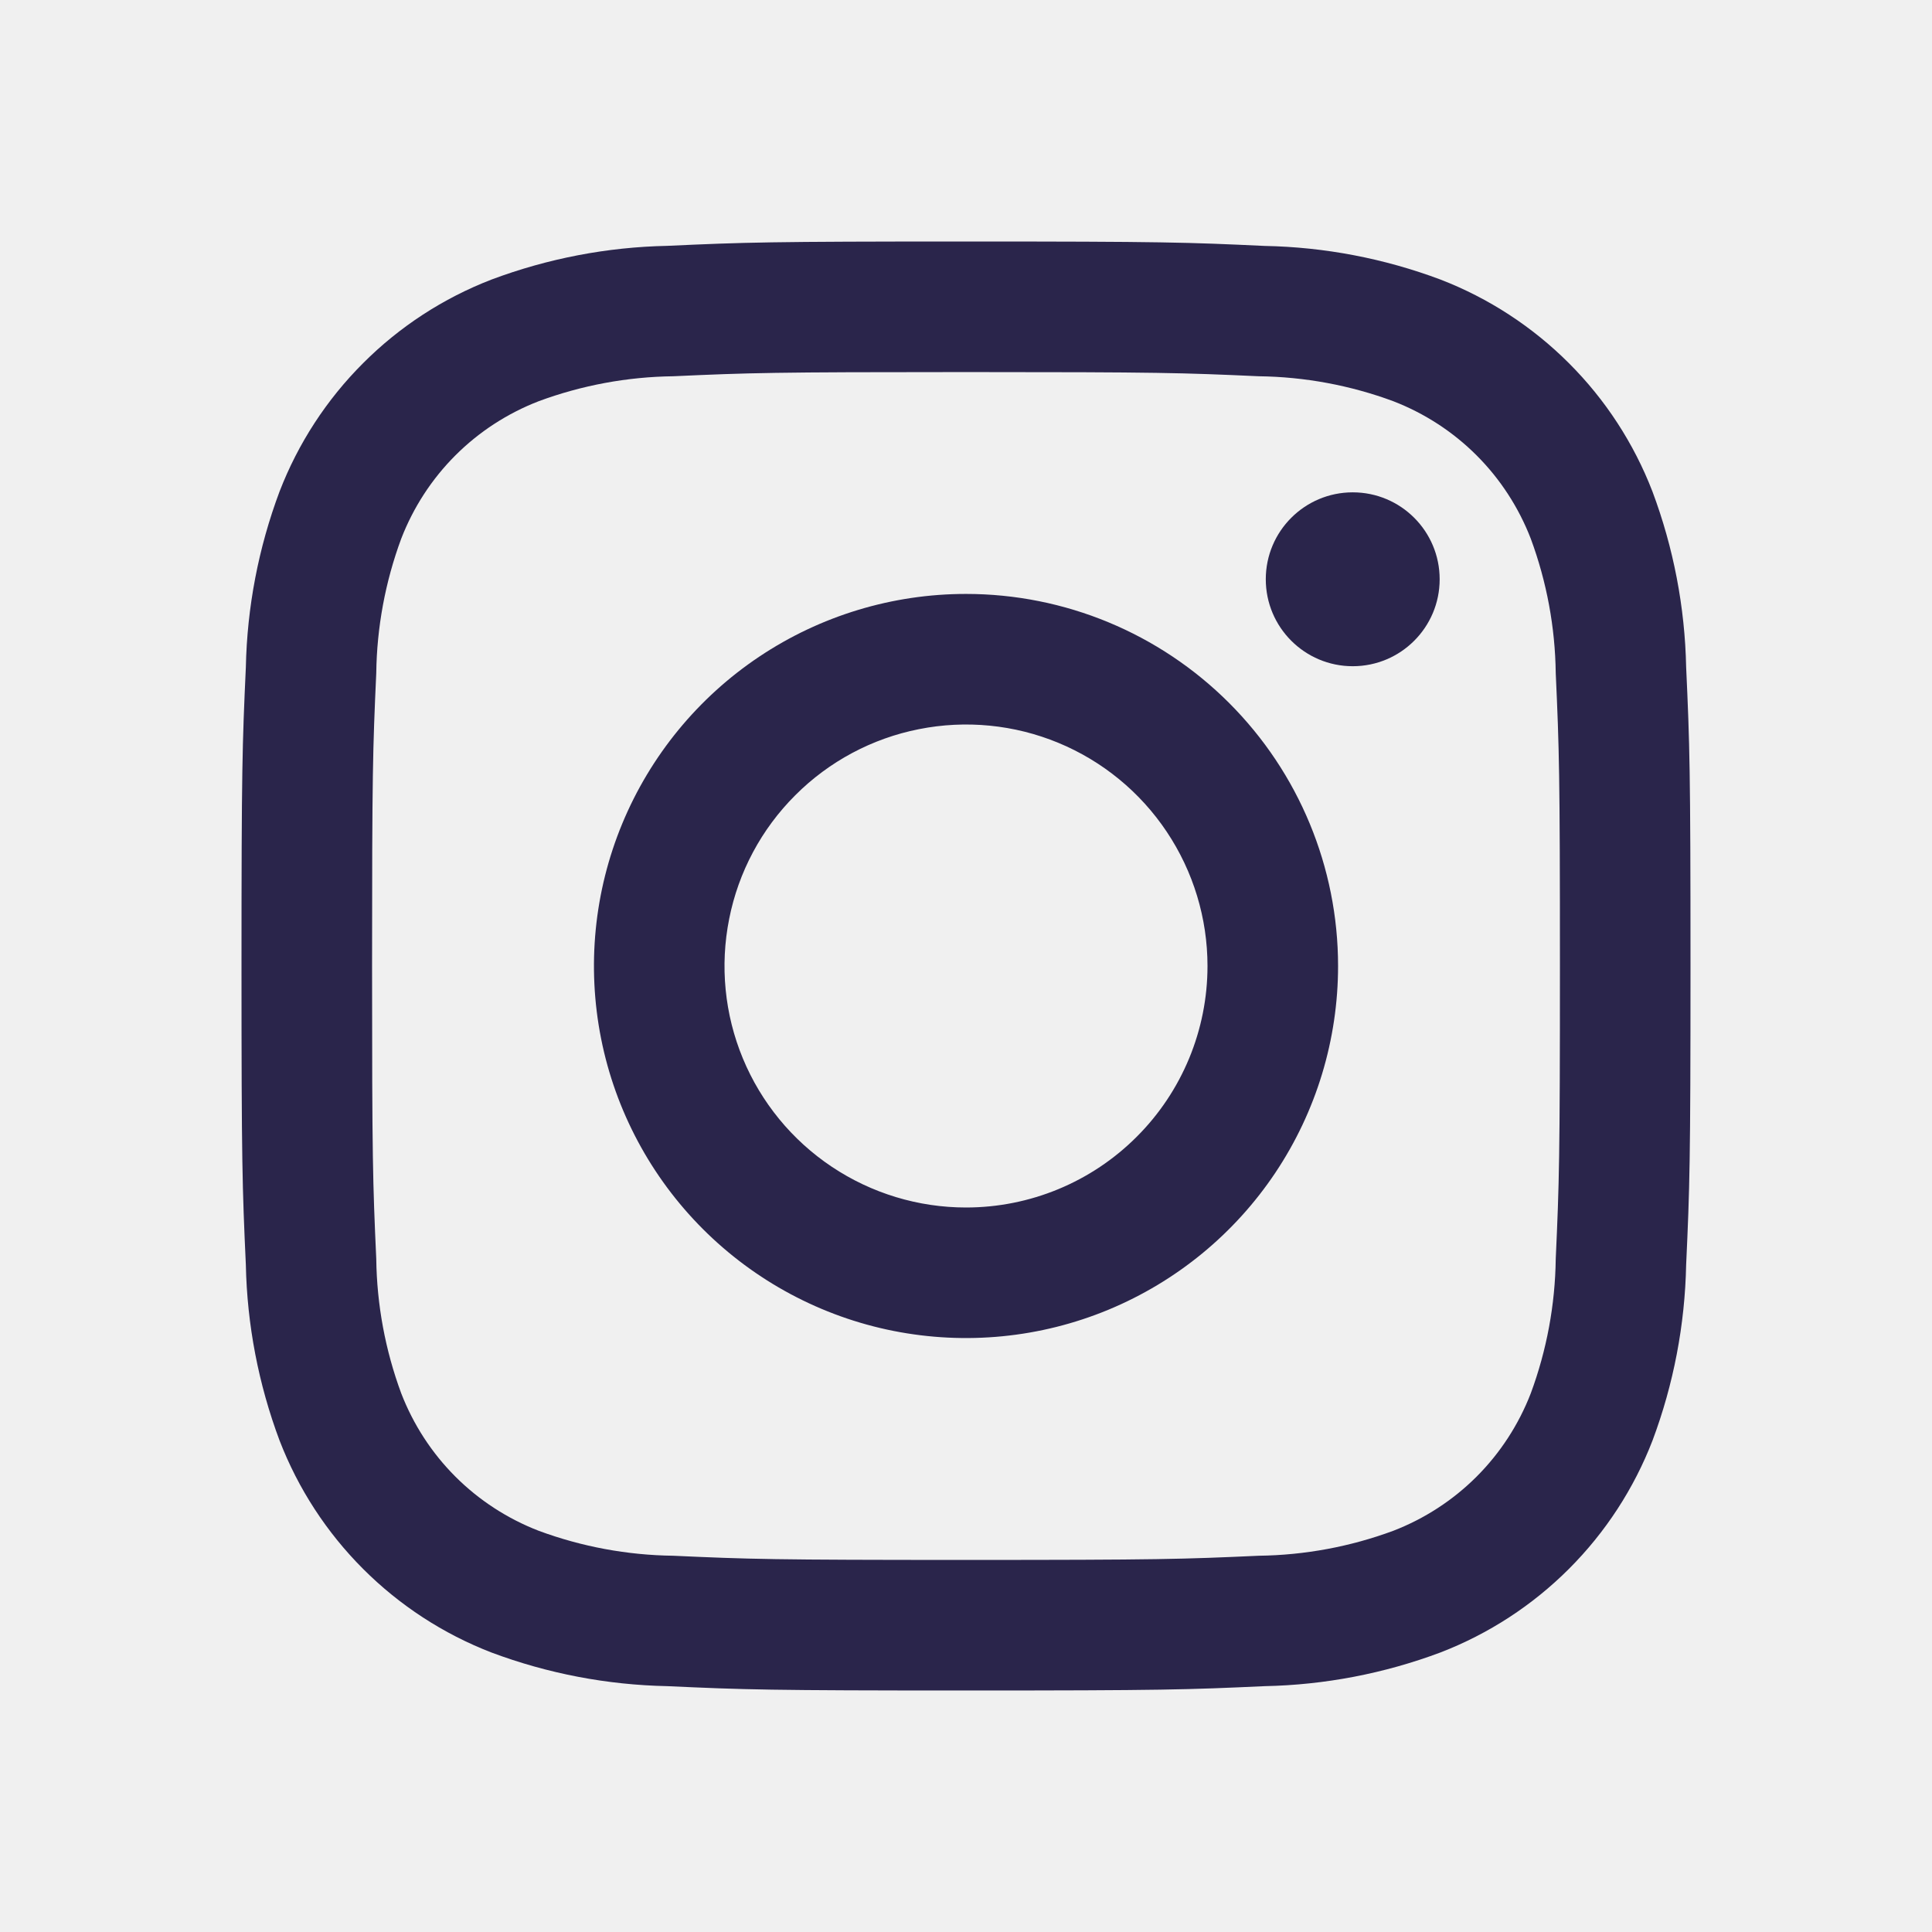
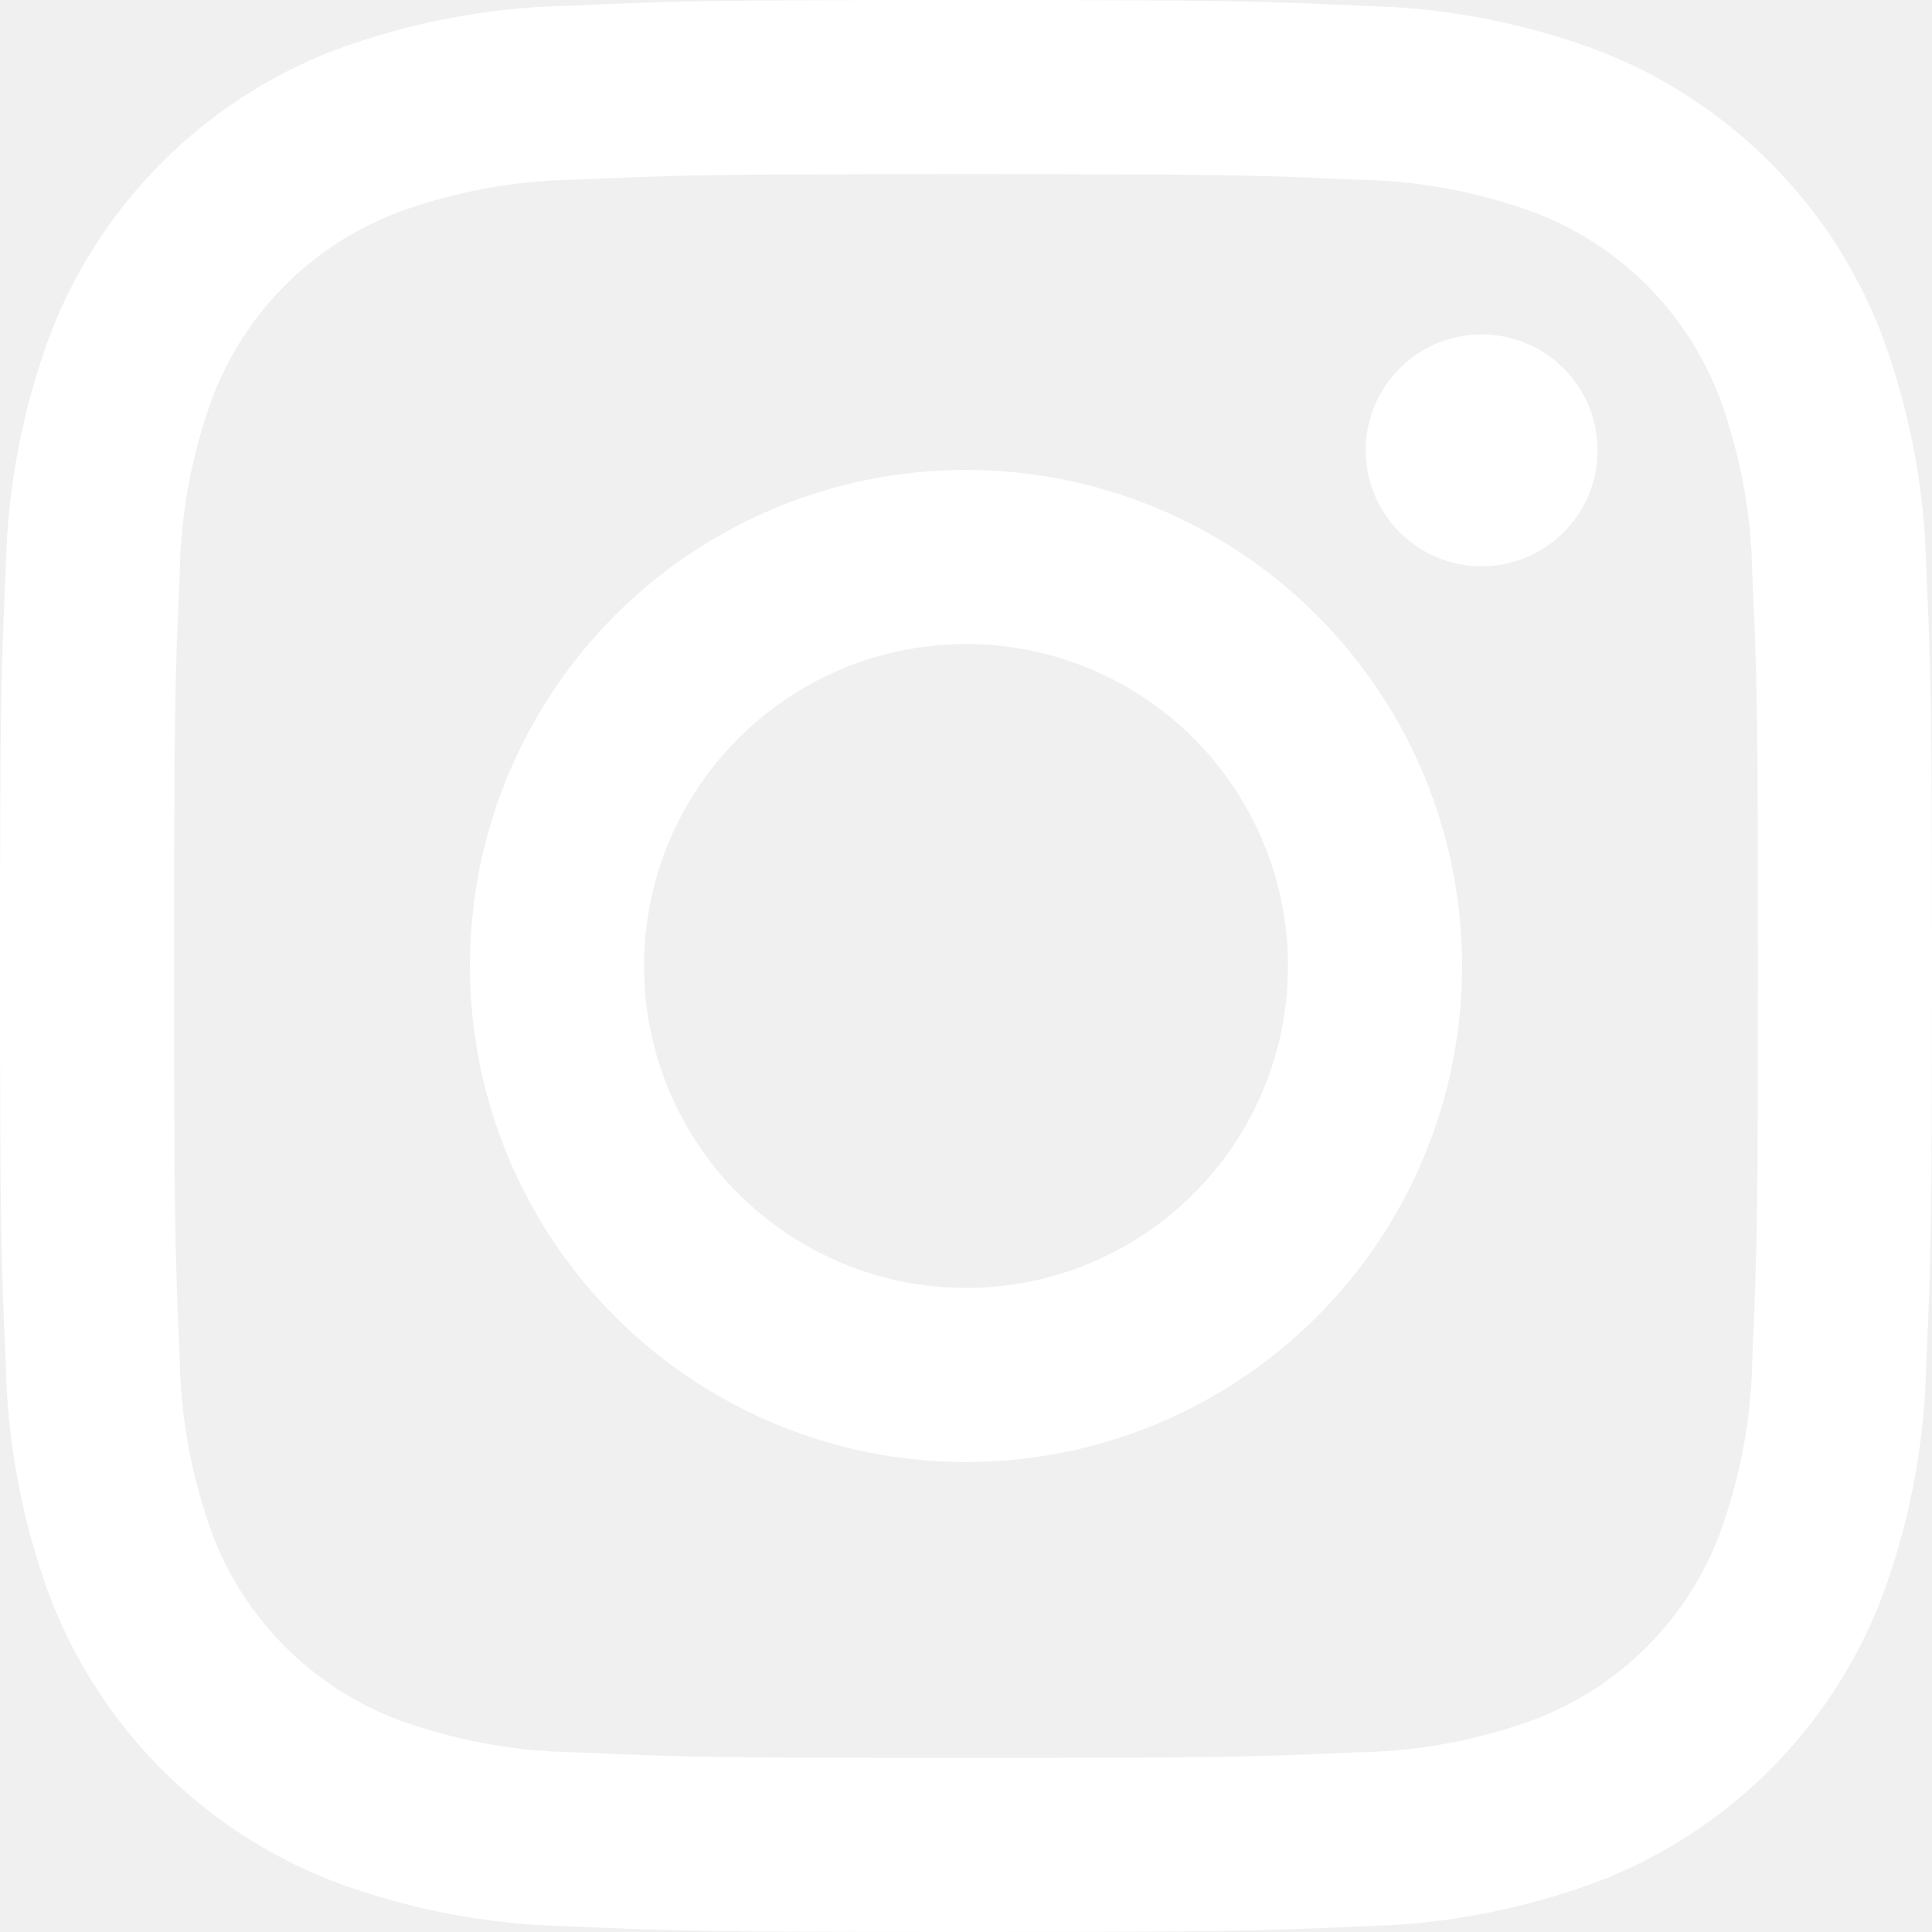
- <svg xmlns="http://www.w3.org/2000/svg" width="24" height="24" viewBox="0 0 24 24" fill="none">
-   <rect width="24" height="24" fill="white" style="mix-blend-mode:multiply" />
-   <path d="M16.804 8.276C17.401 8.276 17.884 7.792 17.884 7.196C17.884 6.599 17.401 6.116 16.804 6.116C16.208 6.116 15.724 6.599 15.724 7.196C15.724 7.792 16.208 8.276 16.804 8.276Z" fill="#2A254B" />
-   <path d="M12 7.378C11.086 7.378 10.192 7.649 9.432 8.157C8.672 8.665 8.08 9.387 7.73 10.231C7.38 11.076 7.289 12.005 7.467 12.902C7.645 13.798 8.086 14.622 8.732 15.268C9.378 15.914 10.202 16.355 11.098 16.533C11.995 16.711 12.924 16.62 13.769 16.27C14.613 15.92 15.335 15.328 15.843 14.568C16.351 13.808 16.622 12.914 16.622 12C16.622 10.774 16.135 9.599 15.268 8.732C14.401 7.865 13.226 7.378 12 7.378ZM12 15C11.407 15 10.827 14.824 10.333 14.494C9.84 14.165 9.455 13.696 9.228 13.148C9.001 12.6 8.942 11.997 9.058 11.415C9.173 10.833 9.459 10.298 9.879 9.879C10.298 9.459 10.833 9.173 11.415 9.058C11.997 8.942 12.6 9.001 13.148 9.228C13.696 9.455 14.165 9.84 14.494 10.333C14.824 10.827 15 11.407 15 12C15 12.796 14.684 13.559 14.121 14.121C13.559 14.684 12.796 15 12 15Z" fill="#2A254B" />
-   <path d="M12 4.622C14.403 4.622 14.688 4.631 15.637 4.674C16.207 4.681 16.773 4.786 17.308 4.984C17.696 5.134 18.049 5.363 18.343 5.657C18.637 5.951 18.866 6.304 19.016 6.692C19.214 7.227 19.319 7.793 19.326 8.363C19.369 9.312 19.378 9.597 19.378 12C19.378 14.403 19.369 14.688 19.326 15.637C19.319 16.207 19.214 16.773 19.016 17.308C18.866 17.696 18.637 18.049 18.343 18.343C18.049 18.637 17.696 18.866 17.308 19.016C16.773 19.214 16.207 19.319 15.637 19.326C14.688 19.369 14.403 19.378 12 19.378C9.597 19.378 9.312 19.369 8.363 19.326C7.793 19.319 7.227 19.214 6.692 19.016C6.304 18.866 5.951 18.637 5.657 18.343C5.363 18.049 5.134 17.696 4.984 17.308C4.786 16.773 4.681 16.207 4.674 15.637C4.631 14.688 4.622 14.403 4.622 12C4.622 9.597 4.631 9.312 4.674 8.363C4.681 7.793 4.786 7.227 4.984 6.692C5.134 6.304 5.363 5.951 5.657 5.657C5.951 5.363 6.304 5.134 6.692 4.984C7.227 4.786 7.793 4.681 8.363 4.674C9.312 4.631 9.597 4.622 12 4.622ZM12 3C9.556 3 9.249 3.01 8.289 3.054C7.543 3.069 6.804 3.211 6.105 3.473C5.507 3.704 4.964 4.057 4.511 4.511C4.057 4.964 3.704 5.507 3.473 6.105C3.211 6.804 3.069 7.543 3.054 8.29C3.01 9.249 3 9.556 3 12C3 14.444 3.01 14.751 3.054 15.711C3.069 16.457 3.211 17.196 3.473 17.895C3.704 18.493 4.057 19.036 4.511 19.49C4.964 19.943 5.507 20.297 6.105 20.528C6.804 20.79 7.543 20.931 8.29 20.946C9.249 20.99 9.556 21 12 21C14.444 21 14.751 20.99 15.711 20.946C16.457 20.931 17.196 20.789 17.895 20.527C18.493 20.296 19.036 19.943 19.49 19.489C19.943 19.036 20.297 18.493 20.528 17.895C20.79 17.196 20.931 16.457 20.946 15.71C20.99 14.751 21 14.444 21 12C21 9.556 20.99 9.249 20.946 8.289C20.931 7.543 20.789 6.804 20.527 6.105C20.296 5.507 19.943 4.964 19.489 4.511C19.036 4.058 18.493 3.704 17.895 3.473C17.196 3.211 16.457 3.069 15.71 3.055C14.751 3.01 14.444 3 12 3Z" fill="#2A254B" />
+ <svg xmlns="http://www.w3.org/2000/svg" width="18" height="18" viewBox="0 0 18 18" fill="none">
+   <path d="M13.804 5.276C14.401 5.276 14.884 4.792 14.884 4.196C14.884 3.599 14.401 3.116 13.804 3.116C13.208 3.116 12.724 3.599 12.724 4.196C12.724 4.792 13.208 5.276 13.804 5.276Z" fill="white" />
+   <path d="M9 4.378C8.086 4.378 7.192 4.649 6.432 5.157C5.672 5.665 5.08 6.387 4.73 7.231C4.38 8.076 4.289 9.005 4.467 9.902C4.645 10.798 5.086 11.622 5.732 12.268C6.378 12.914 7.202 13.354 8.098 13.533C8.995 13.711 9.924 13.62 10.769 13.27C11.613 12.92 12.335 12.328 12.843 11.568C13.351 10.808 13.622 9.914 13.622 9C13.622 7.774 13.135 6.599 12.268 5.732C11.401 4.865 10.226 4.378 9 4.378ZM9 12C8.407 12 7.827 11.824 7.333 11.494C6.84 11.165 6.455 10.696 6.228 10.148C6.001 9.6 5.942 8.997 6.058 8.415C6.173 7.833 6.459 7.298 6.879 6.879C7.298 6.459 7.833 6.173 8.415 6.058C8.997 5.942 9.6 6.001 10.148 6.228C10.696 6.455 11.165 6.84 11.494 7.333C11.824 7.827 12 8.407 12 9C12 9.796 11.684 10.559 11.121 11.121C10.559 11.684 9.796 12 9 12Z" fill="white" />
+   <path d="M9 1.622C11.403 1.622 11.688 1.631 12.637 1.674C13.207 1.681 13.773 1.786 14.308 1.984C14.696 2.134 15.049 2.363 15.343 2.657C15.637 2.951 15.866 3.304 16.016 3.692C16.214 4.227 16.319 4.793 16.326 5.363C16.369 6.312 16.378 6.597 16.378 9C16.378 11.403 16.369 11.688 16.326 12.637C16.319 13.207 16.214 13.773 16.016 14.308C15.866 14.696 15.637 15.049 15.343 15.343C15.049 15.637 14.696 15.866 14.308 16.016C13.773 16.214 13.207 16.319 12.637 16.326C11.688 16.369 11.403 16.378 9 16.378C6.597 16.378 6.312 16.369 5.363 16.326C4.793 16.319 4.227 16.214 3.692 16.016C3.304 15.866 2.951 15.637 2.657 15.343C2.363 15.049 2.134 14.696 1.984 14.308C1.786 13.773 1.681 13.207 1.674 12.637C1.631 11.688 1.622 11.403 1.622 9C1.622 6.597 1.631 6.312 1.674 5.363C1.681 4.793 1.786 4.227 1.984 3.692C2.134 3.304 2.363 2.951 2.657 2.657C2.951 2.363 3.304 2.134 3.692 1.984C4.227 1.786 4.793 1.681 5.363 1.674C6.312 1.631 6.597 1.622 9 1.622ZM9 0C6.556 0 6.249 0.01 5.289 0.054C4.543 0.069 3.804 0.211 3.105 0.472C2.507 0.704 1.964 1.057 1.511 1.511C1.057 1.964 0.704 2.507 0.472 3.105C0.211 3.804 0.069 4.543 0.054 5.29C0.01 6.249 0 6.556 0 9C0 11.444 0.01 11.751 0.054 12.711C0.069 13.457 0.211 14.196 0.472 14.895C0.704 15.493 1.057 16.036 1.511 16.49C1.964 16.943 2.507 17.297 3.105 17.528C3.804 17.79 4.543 17.931 5.29 17.946C6.249 17.99 6.556 18 9 18C11.444 18 11.751 17.99 12.711 17.946C13.457 17.931 14.196 17.789 14.895 17.527C15.493 17.296 16.036 16.943 16.49 16.489C16.943 16.036 17.297 15.493 17.528 14.895C17.79 14.196 17.931 13.457 17.946 12.71C17.99 11.751 18 11.444 18 9C18 6.556 17.99 6.249 17.946 5.289C17.931 4.543 17.789 3.804 17.527 3.105C17.296 2.507 16.943 1.964 16.489 1.511C16.036 1.058 15.493 0.704 14.895 0.473C14.196 0.211 13.457 0.069 12.71 0.055C11.751 0.01 11.444 0 9 0Z" fill="white" />
</svg>
